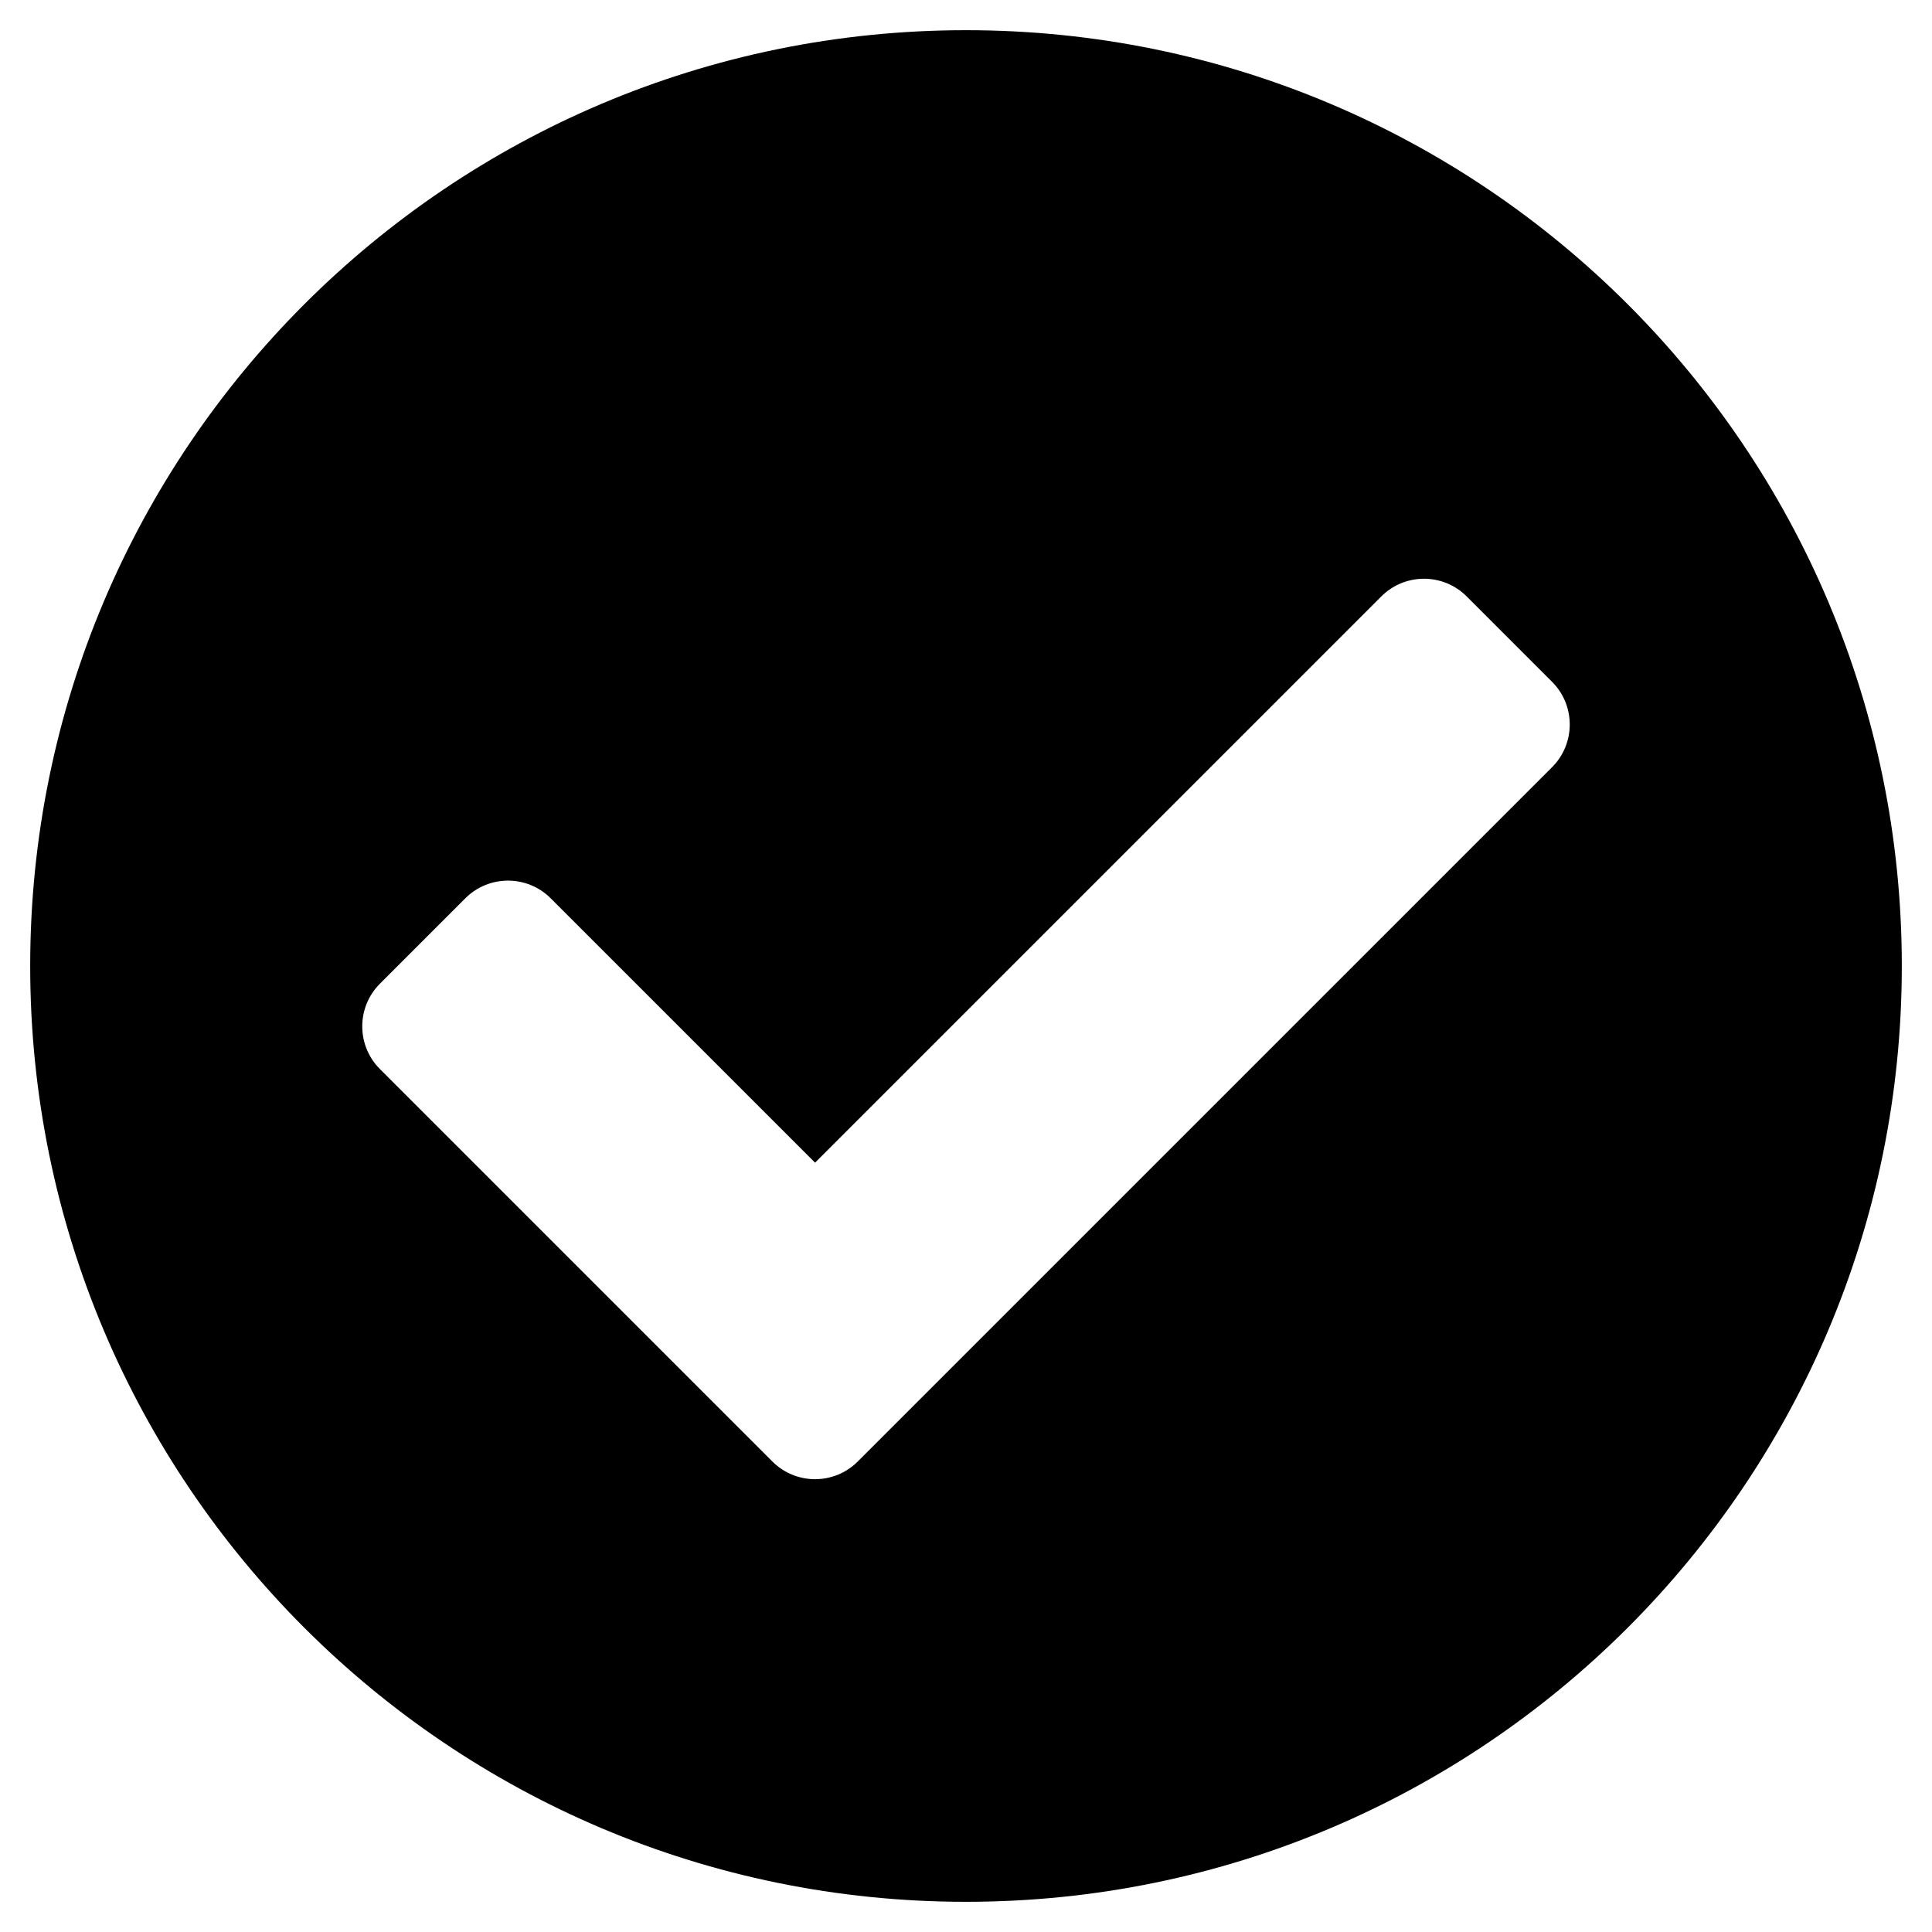
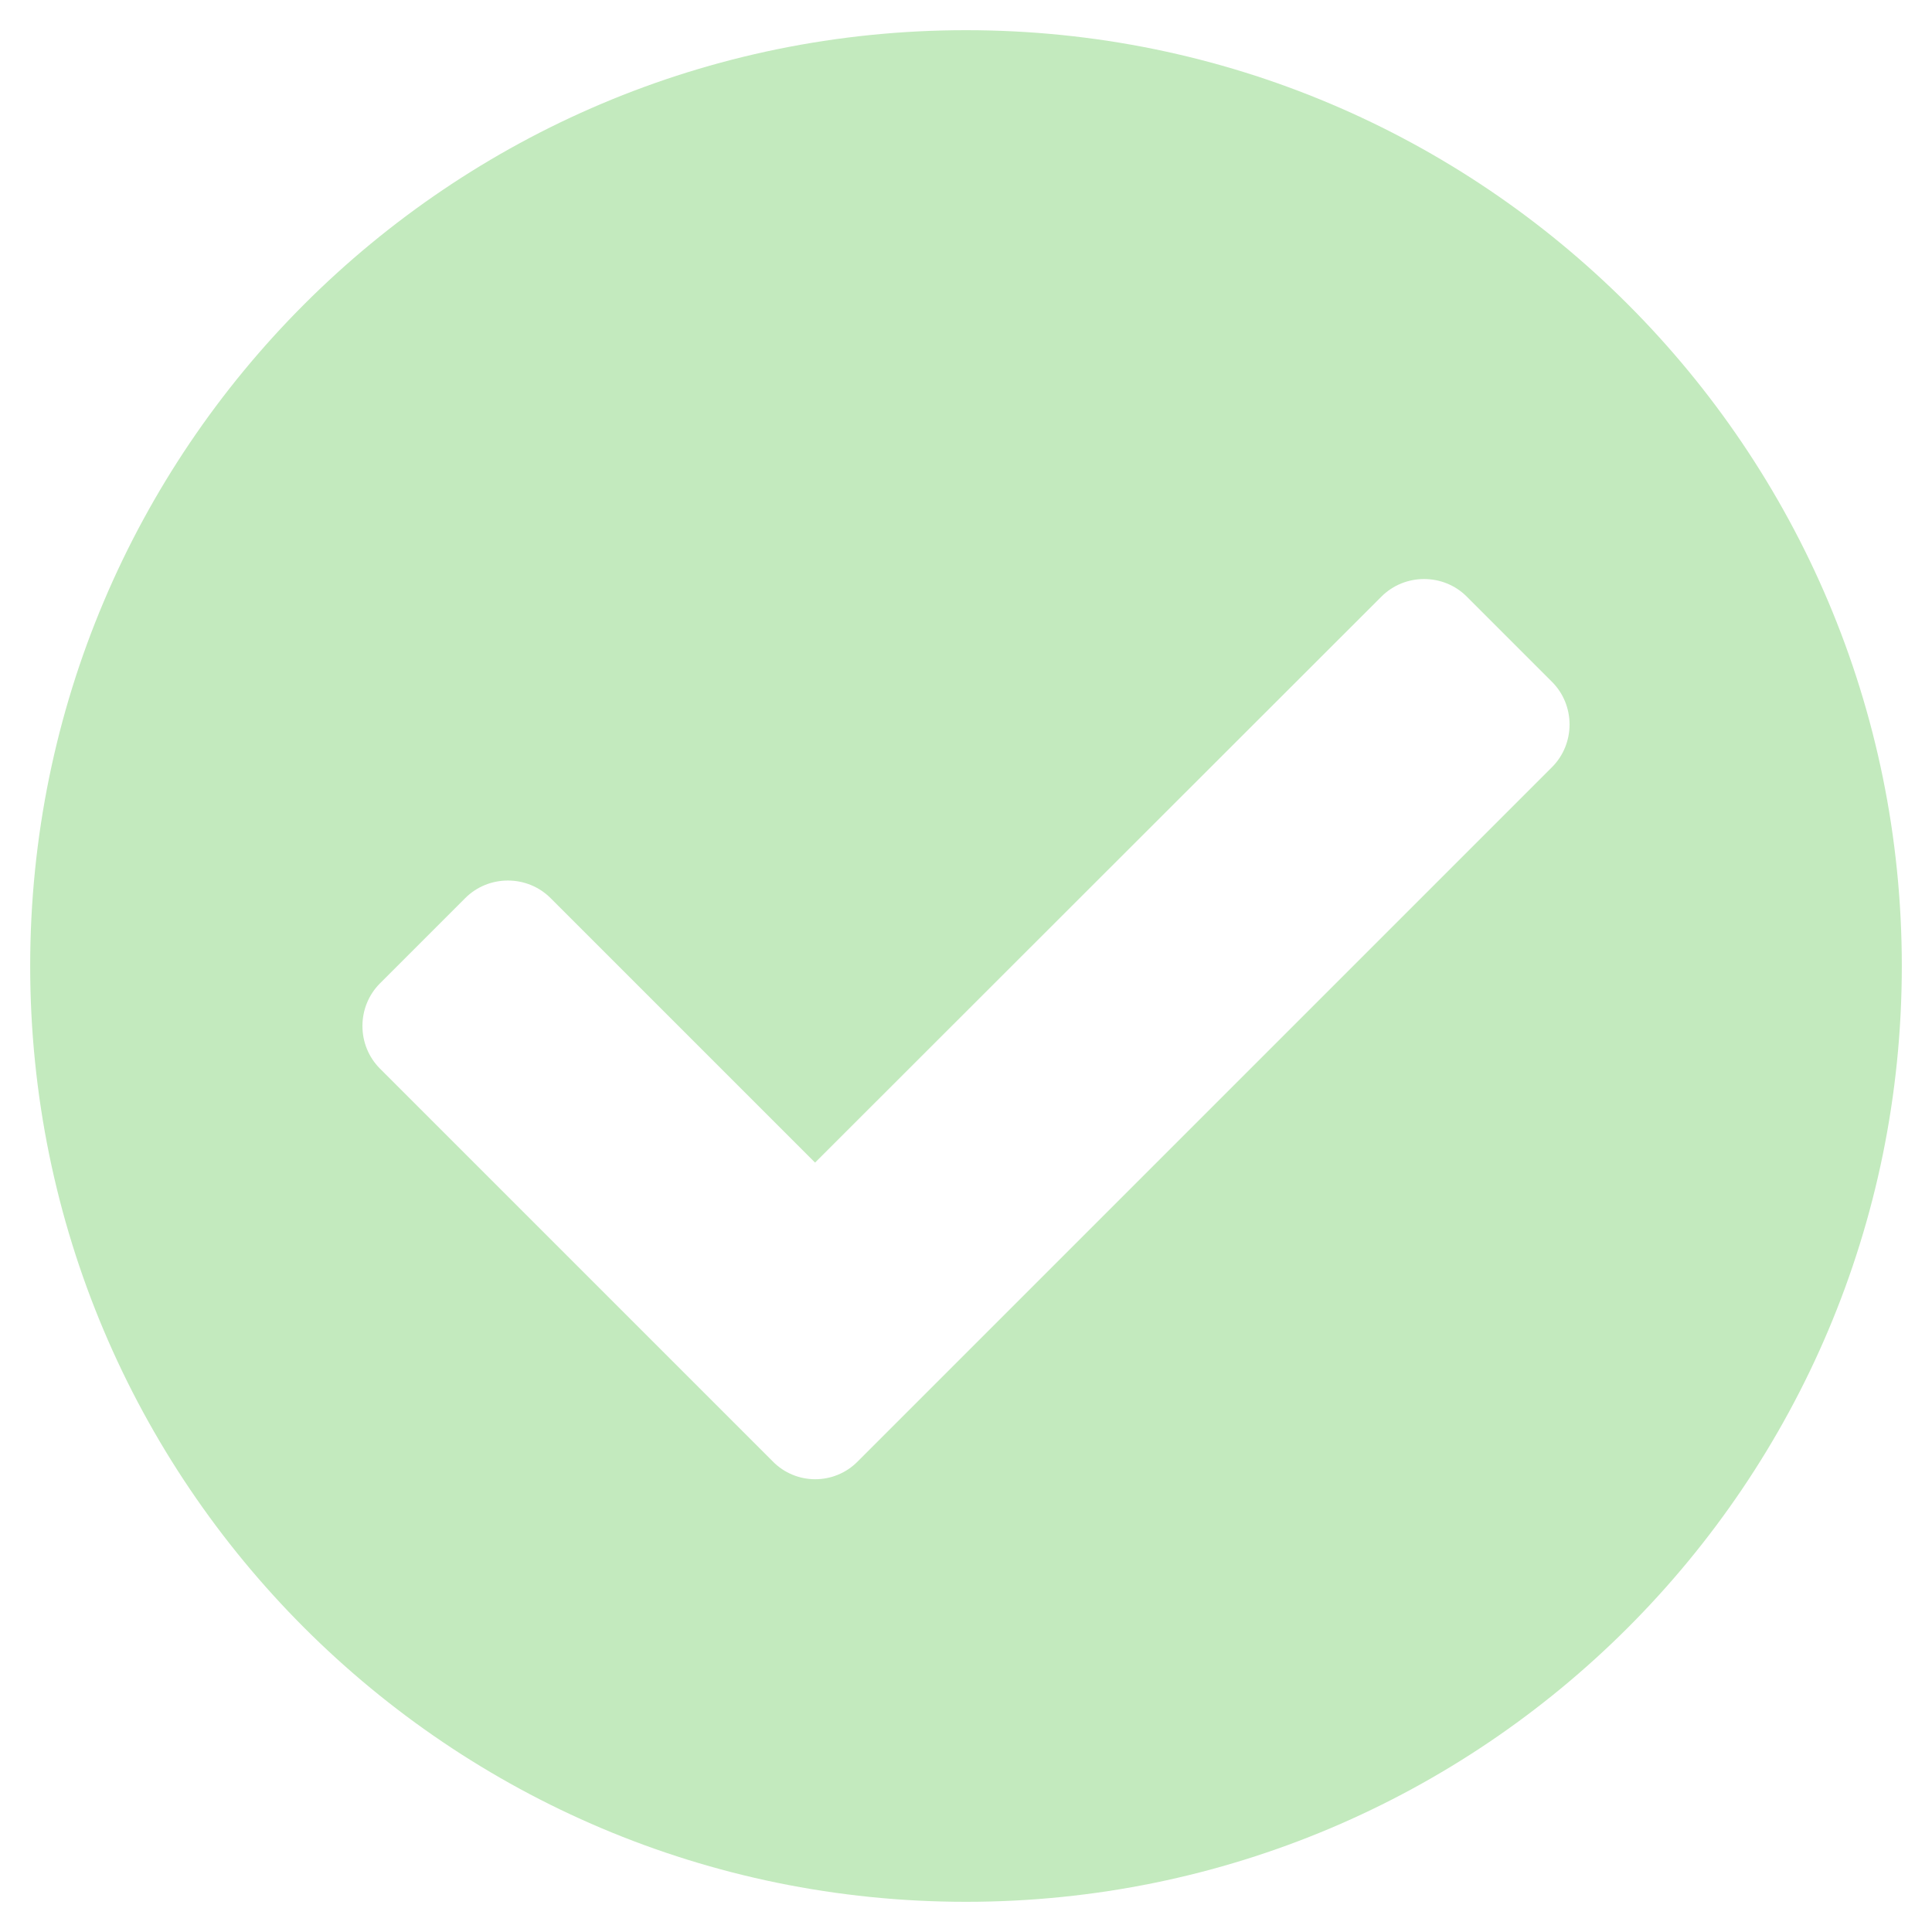
- <svg xmlns="http://www.w3.org/2000/svg" aria-hidden="true" focusable="false" data-prefix="fas" data-icon="check-circle" class="svg-inline--fa fa-check-circle fa-w-16" role="img" viewBox="0 0 512 512">
-   <path fill="currentColor" d="M504 256c0 136.967-111.033 248-248 248S8 392.967 8 256 119.033 8 256 8s248 111.033 248 248zM227.314 387.314l184-184c6.248-6.248 6.248-16.379 0-22.627l-22.627-22.627c-6.248-6.249-16.379-6.249-22.628 0L216 308.118l-70.059-70.059c-6.248-6.248-16.379-6.248-22.628 0l-22.627 22.627c-6.248 6.248-6.248 16.379 0 22.627l104 104c6.249 6.249 16.379 6.249 22.628.001z" />
+ <svg xmlns="http://www.w3.org/2000/svg" version="1.1" id="Слой_1" focusable="false" x="0px" y="0px" viewBox="0 0 512 512" style="enable-background:new 0 0 512 512;" xml:space="preserve">
+   <style type="text/css">
+ 	.st0{fill:#C3EABE;}
+ </style>
+   <path class="st0" d="M504,256c0,137-111,248-248,248S8,393,8,256S119,8,256,8S504,119,504,256z M227.3,387.3l184-184  c6.2-6.2,6.2-16.4,0-22.6l-22.6-22.6c-6.2-6.2-16.4-6.2-22.6,0L216,308.1l-70.1-70.1c-6.2-6.2-16.4-6.2-22.6,0l-22.6,22.6  c-6.2,6.2-6.2,16.4,0,22.6l104,104C210.9,393.6,221.1,393.6,227.3,387.3L227.3,387.3z" />
</svg>
